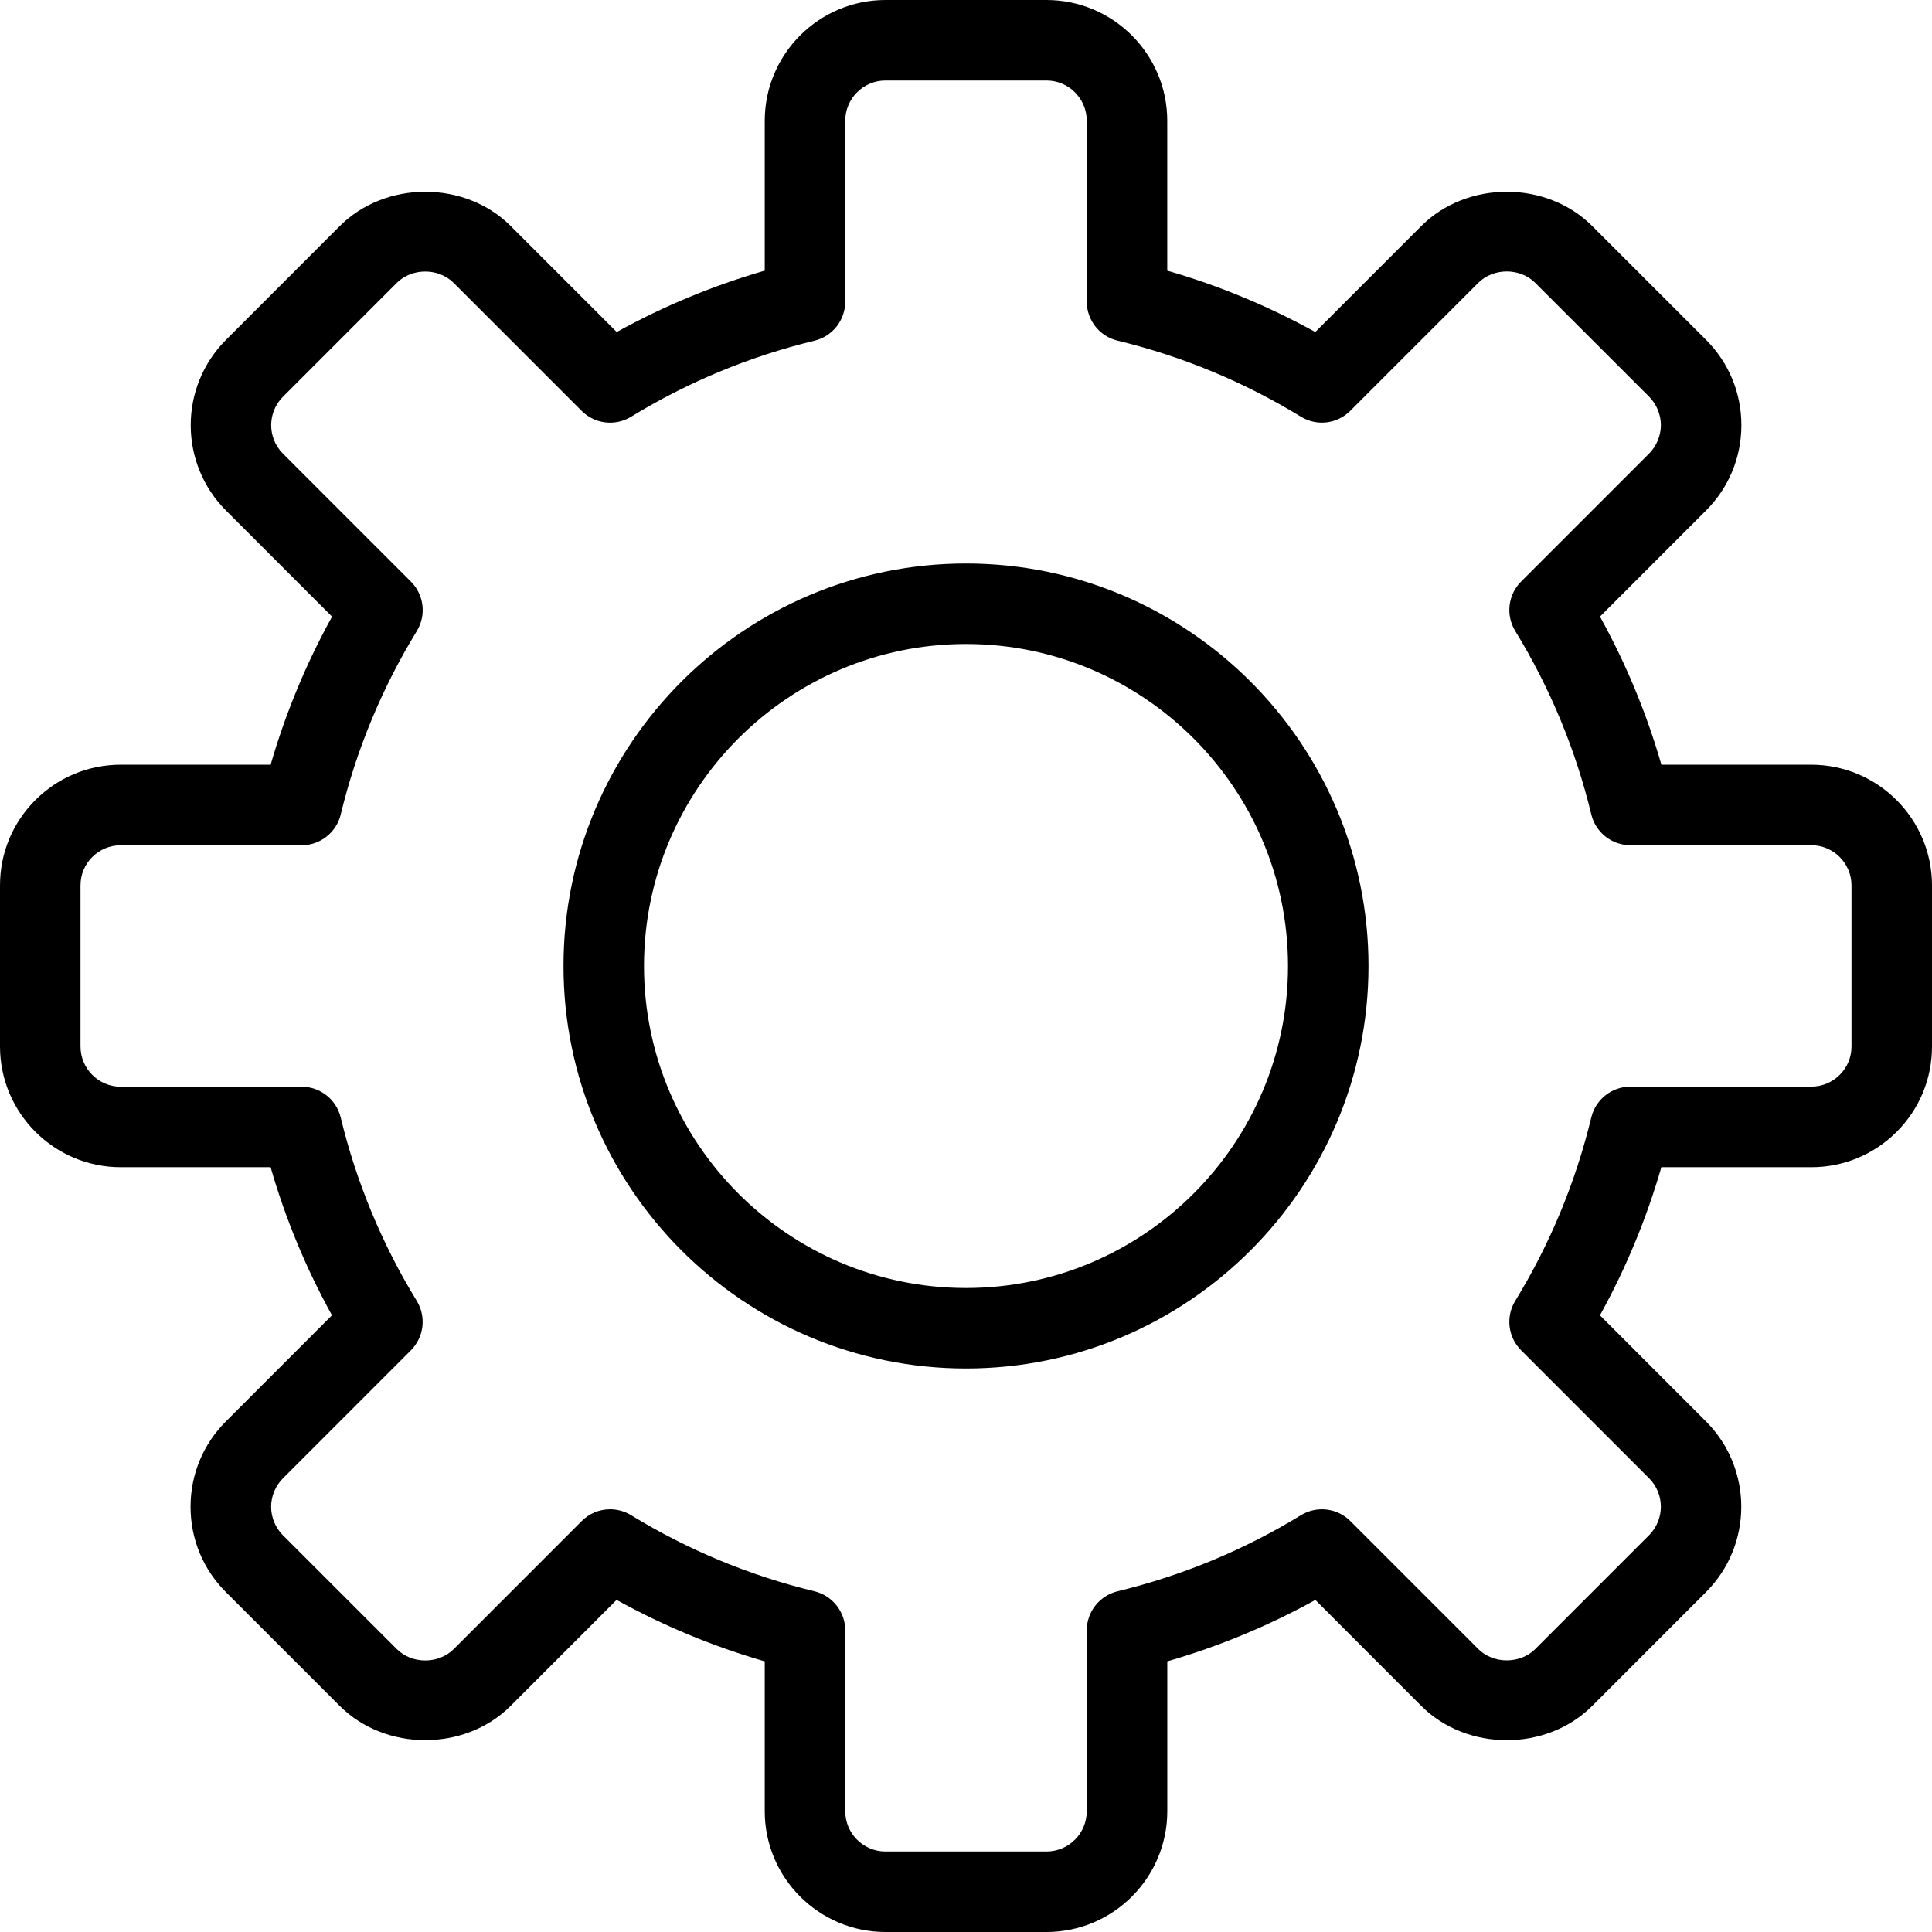
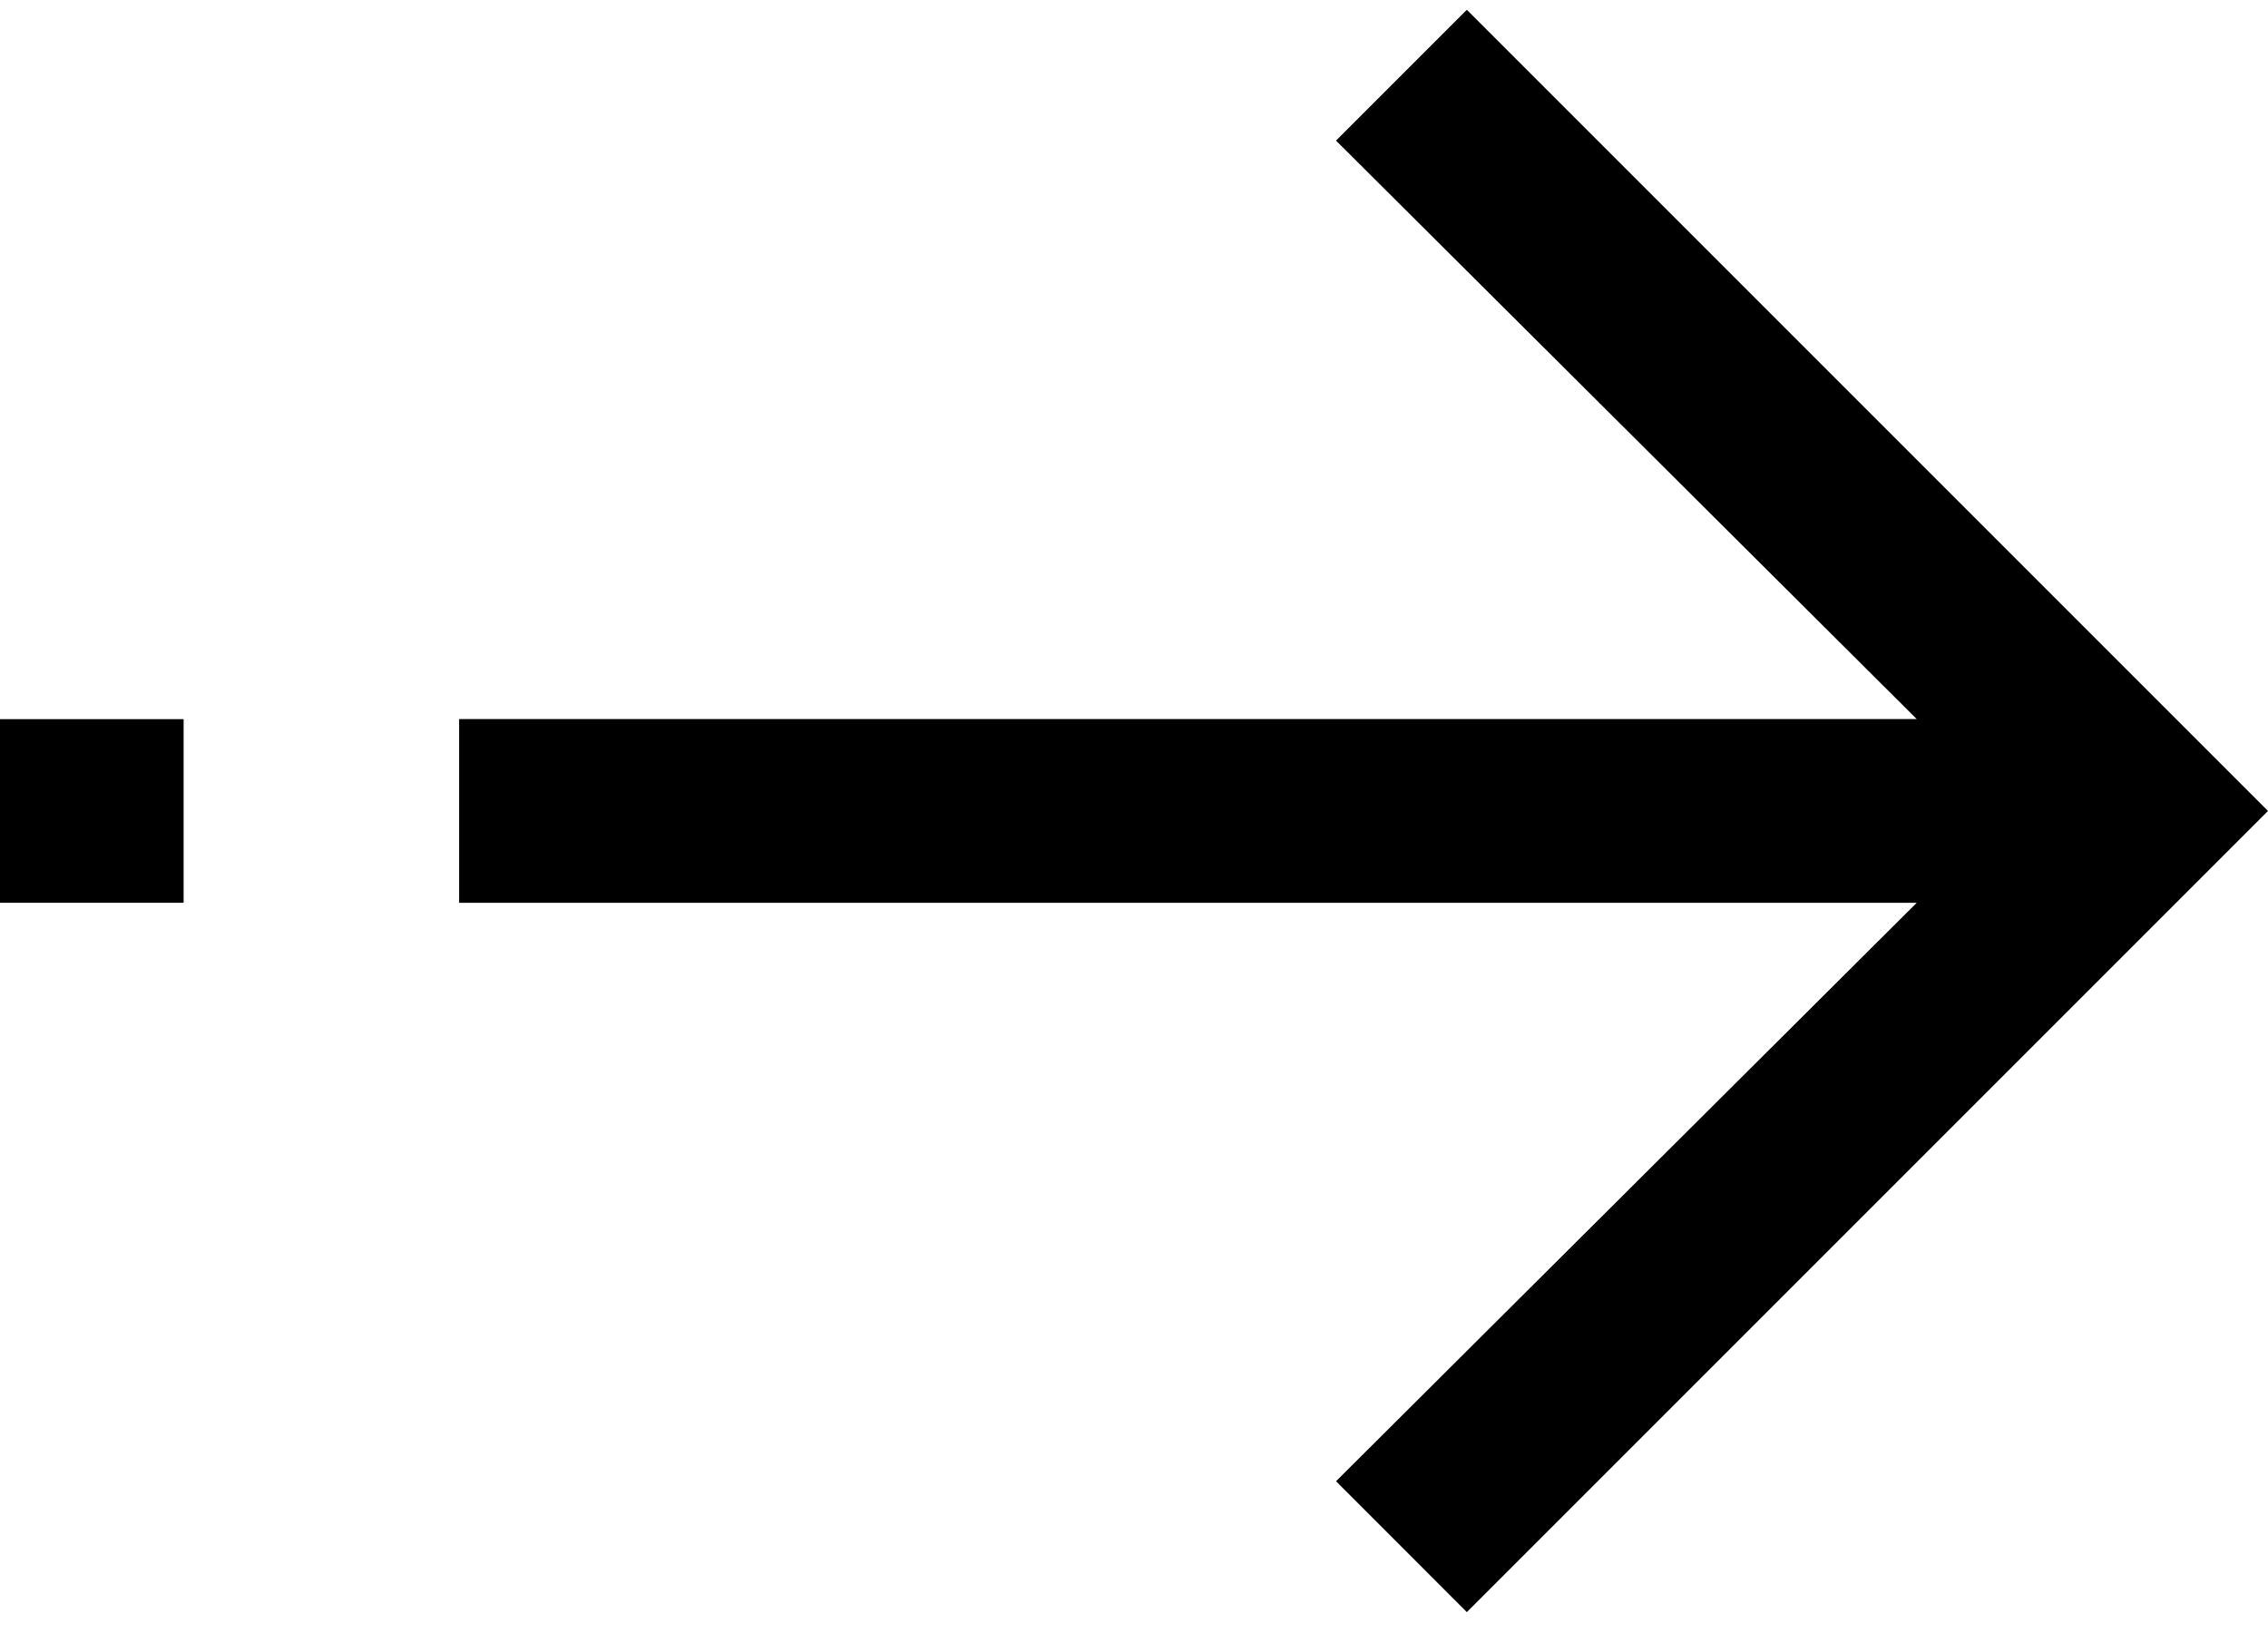
- <svg xmlns="http://www.w3.org/2000/svg" enable-background="new 0 0 48 48" height="48px" version="1.1" viewBox="0 0 48 48" width="48px" xml:space="preserve">
-   <g id="Expanded">
-     <g>
-       <g>
-         <path d="M26,48h-4c-1.654,0-3-1.346-3-3v-3.724c-1.28-0.37-2.512-0.881-3.681-1.527l-2.634,2.635     c-1.134,1.134-3.109,1.132-4.243,0l-2.829-2.828c-0.567-0.566-0.879-1.32-0.879-2.121s0.312-1.555,0.879-2.121l2.635-2.636     c-0.645-1.166-1.156-2.398-1.525-3.679H3c-1.654,0-3-1.346-3-3v-4c0-0.802,0.312-1.555,0.878-2.121     c0.567-0.566,1.32-0.879,2.122-0.879h3.724c0.37-1.278,0.88-2.511,1.526-3.679l-2.634-2.635c-1.17-1.17-1.17-3.072,0-4.242     l2.828-2.829c1.133-1.132,3.109-1.134,4.243,0l2.635,2.635C16.49,7.604,17.722,7.093,19,6.724V3c0-1.654,1.346-3,3-3h4     c1.654,0,3,1.346,3,3v3.724c1.28,0.37,2.512,0.881,3.678,1.525l2.635-2.635c1.134-1.132,3.109-1.134,4.243,0l2.829,2.828     c0.567,0.566,0.879,1.32,0.879,2.121s-0.312,1.555-0.879,2.121l-2.634,2.635c0.646,1.168,1.157,2.4,1.526,3.68H45     c1.654,0,3,1.346,3,3v4c0,0.802-0.312,1.555-0.878,2.121s-1.32,0.879-2.122,0.879h-3.724c-0.37,1.28-0.881,2.513-1.526,3.68     l2.634,2.635c1.17,1.17,1.17,3.072,0,4.242l-2.828,2.829c-1.134,1.133-3.109,1.133-4.243,0L32.68,39.75     c-1.168,0.646-2.401,1.156-3.679,1.526V45C29,46.654,27.655,48,26,48z M15.157,37.498c0.179,0,0.36,0.048,0.521,0.146     c1.416,0.866,2.949,1.502,4.557,1.891C20.684,39.644,21,40.045,21,40.507V45c0,0.552,0.449,1,1,1h4c0.551,0,1-0.448,1-1v-4.493     c0-0.462,0.316-0.863,0.765-0.972c1.606-0.389,3.139-1.023,4.556-1.89c0.396-0.241,0.902-0.18,1.229,0.146l3.178,3.179     c0.375,0.374,1.039,0.376,1.415,0l2.828-2.829c0.39-0.39,0.39-1.024,0-1.414l-3.179-3.179c-0.327-0.326-0.387-0.835-0.146-1.229     c0.865-1.414,1.5-2.947,1.889-4.556c0.108-0.449,0.51-0.766,0.972-0.766H45c0.267,0,0.519-0.104,0.708-0.293     C45.896,26.518,46,26.267,46,25.999v-4c0-0.552-0.449-1-1-1h-4.493c-0.462,0-0.864-0.316-0.972-0.766     c-0.388-1.607-1.023-3.14-1.889-4.556c-0.241-0.394-0.181-0.901,0.146-1.229l3.179-3.179c0.186-0.187,0.293-0.444,0.293-0.707     s-0.107-0.521-0.293-0.707l-2.829-2.828c-0.378-0.377-1.037-0.377-1.415,0l-3.179,3.179c-0.326,0.328-0.833,0.389-1.229,0.146     c-1.413-0.864-2.945-1.5-4.554-1.889C27.317,8.356,27,7.955,27,7.493V3c0-0.552-0.449-1-1-1h-4c-0.551,0-1,0.448-1,1v4.493     c0,0.462-0.316,0.863-0.765,0.972c-1.606,0.388-3.139,1.023-4.556,1.889c-0.395,0.241-0.902,0.181-1.228-0.146l-3.179-3.179     c-0.378-0.377-1.037-0.377-1.415,0L7.03,9.857c-0.39,0.39-0.39,1.024,0,1.414l3.179,3.179c0.327,0.326,0.387,0.835,0.146,1.229     c-0.866,1.416-1.501,2.949-1.889,4.555c-0.108,0.449-0.51,0.766-0.972,0.766H3c-0.267,0-0.519,0.104-0.708,0.293     C2.104,21.48,2,21.731,2,21.999v4c0,0.552,0.449,1,1,1h4.493c0.462,0,0.864,0.316,0.972,0.766     c0.389,1.608,1.024,3.141,1.889,4.555c0.241,0.394,0.181,0.901-0.146,1.229l-3.179,3.18c-0.186,0.187-0.293,0.444-0.293,0.707     s0.107,0.521,0.293,0.707l2.829,2.828c0.377,0.377,1.037,0.377,1.415,0l3.178-3.179C14.643,37.598,14.898,37.498,15.157,37.498z" />
-       </g>
-       <g>
-         <path d="M24,34c-5.514,0-10-4.486-10-10s4.486-10,10-10s10,4.486,10,10S29.515,34,24,34z M24,16c-4.411,0-8,3.589-8,8     s3.589,8,8,8s8-3.589,8-8S28.412,16,24,16z" />
-       </g>
-     </g>
-   </g>
+ <svg xmlns="http://www.w3.org/2000/svg" width="25" height="18" viewBox="0 0 25 18" fill="none">
+   <path d="M16.169 0.108L25 8.939L16.169 17.77L14.727 16.327L21.128 9.951H5.061V7.926H21.128L14.727 1.55L16.169 0.108Z" fill="black" />
+   <path d="M2.38419e-07 7.927H2.024V9.951H2.38419e-07V7.927Z" fill="black" />
</svg>
